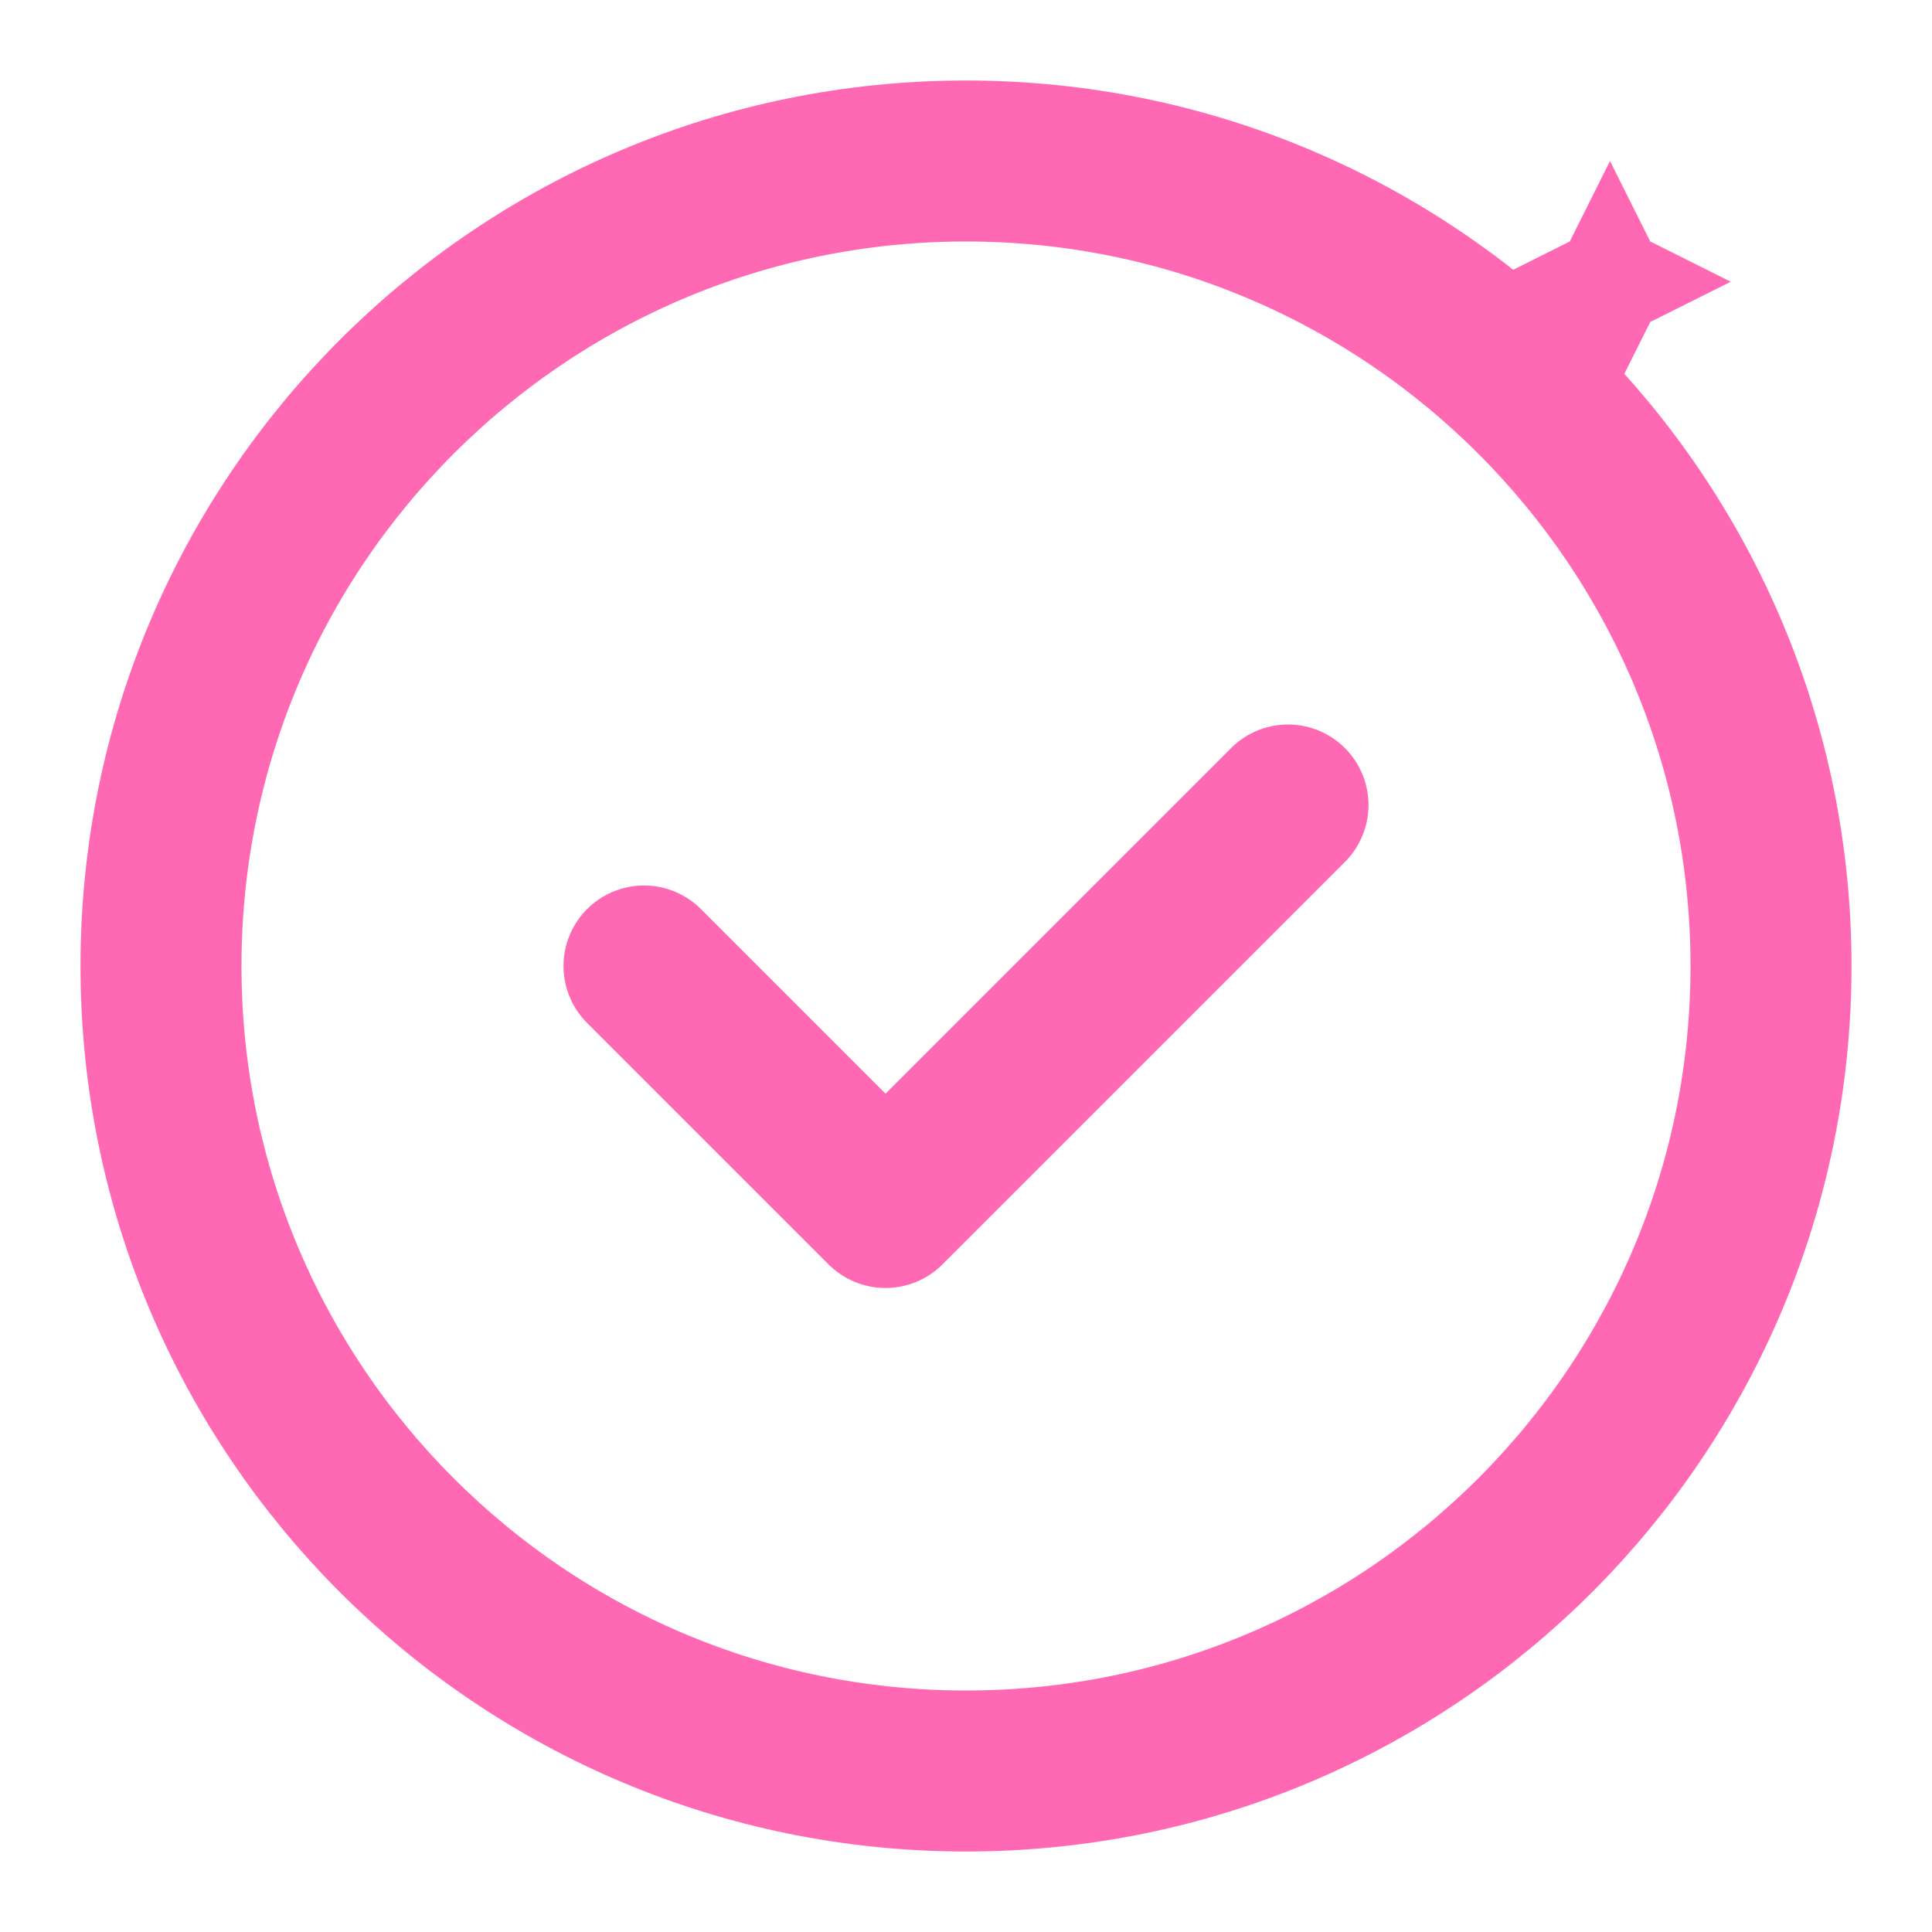
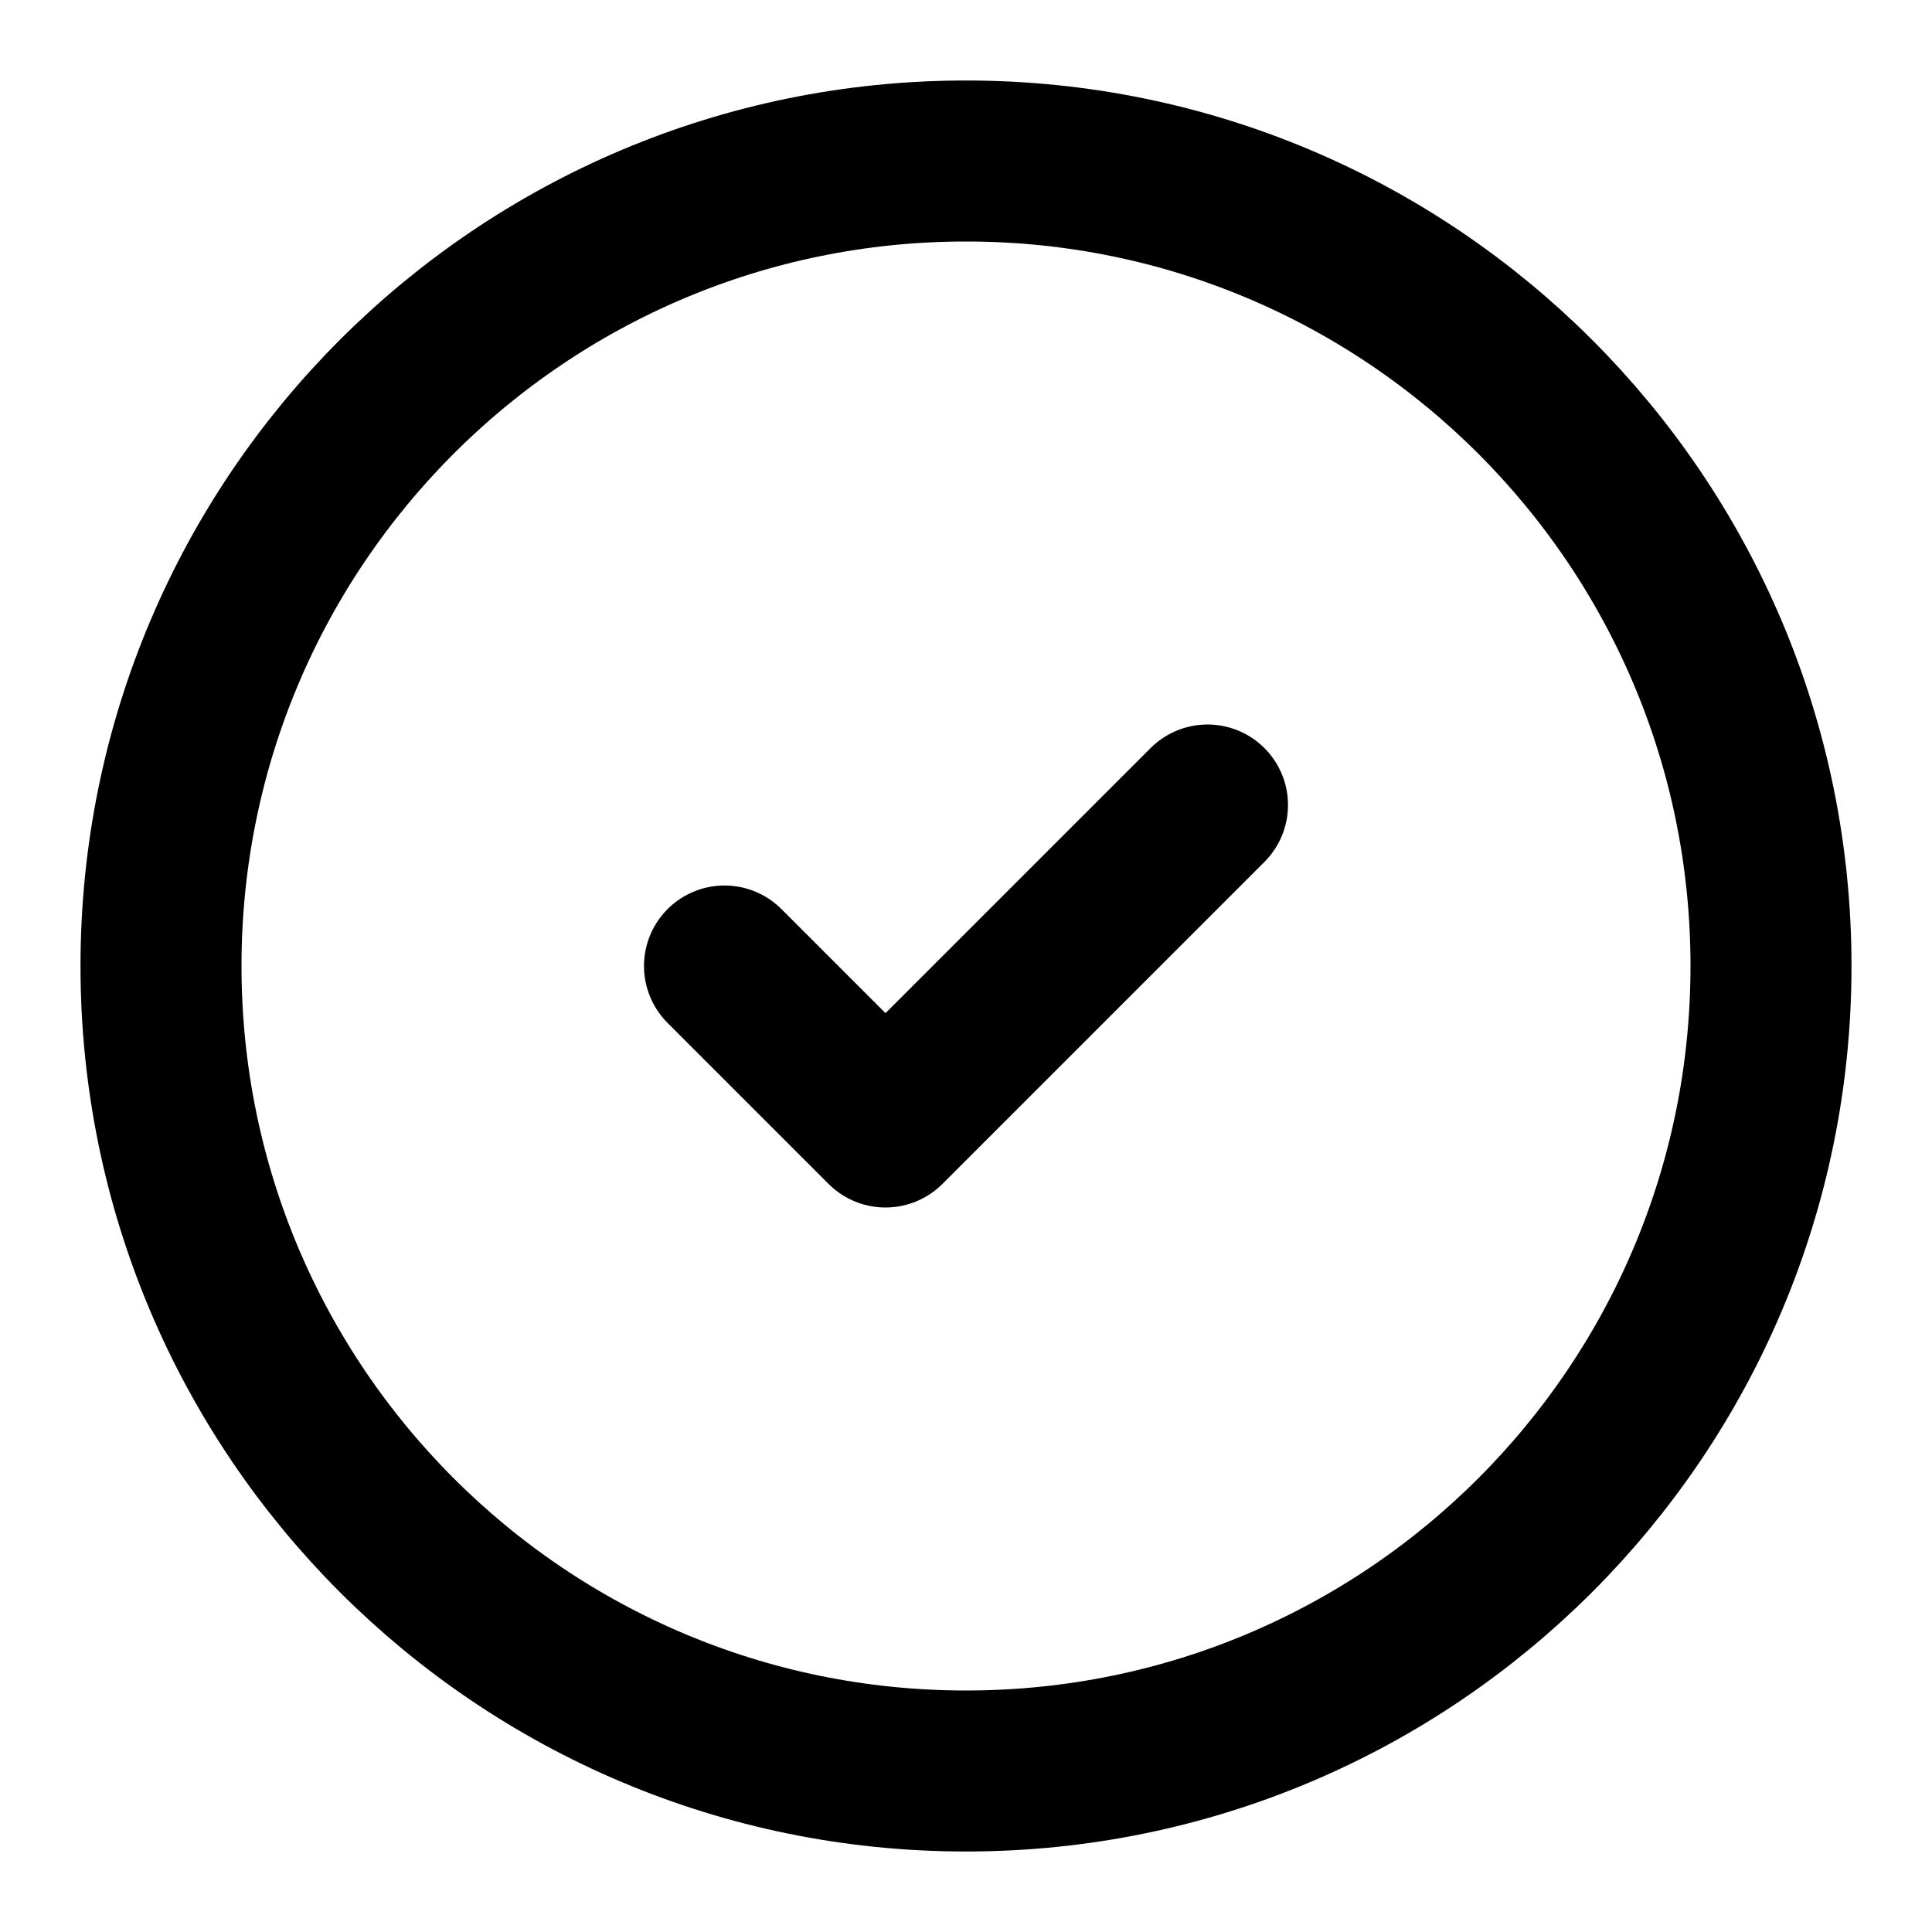
- <svg xmlns="http://www.w3.org/2000/svg" width="24" height="24" viewBox="0 0 24 24" fill="none" stroke="#FF69B4" stroke-width="2" stroke-linecap="round" stroke-linejoin="round">
+ <svg xmlns="http://www.w3.org/2000/svg" width="24" height="24" viewBox="0 0 24 24" fill="none" stroke="currentColor" stroke-width="2" stroke-linecap="round" stroke-linejoin="round">
  <circle cx="12" cy="12" r="10" />
-   <polyline points="16 10 11 15 8 12" />
-   <path d="M20 2l.5 1 1 .5-1 .5-.5 1-.5-1-1-.5 1-.5L20 2" fill="#FF69B4" stroke="none" />
+   <path d="m9 12 2 2 4-4" />
</svg>
